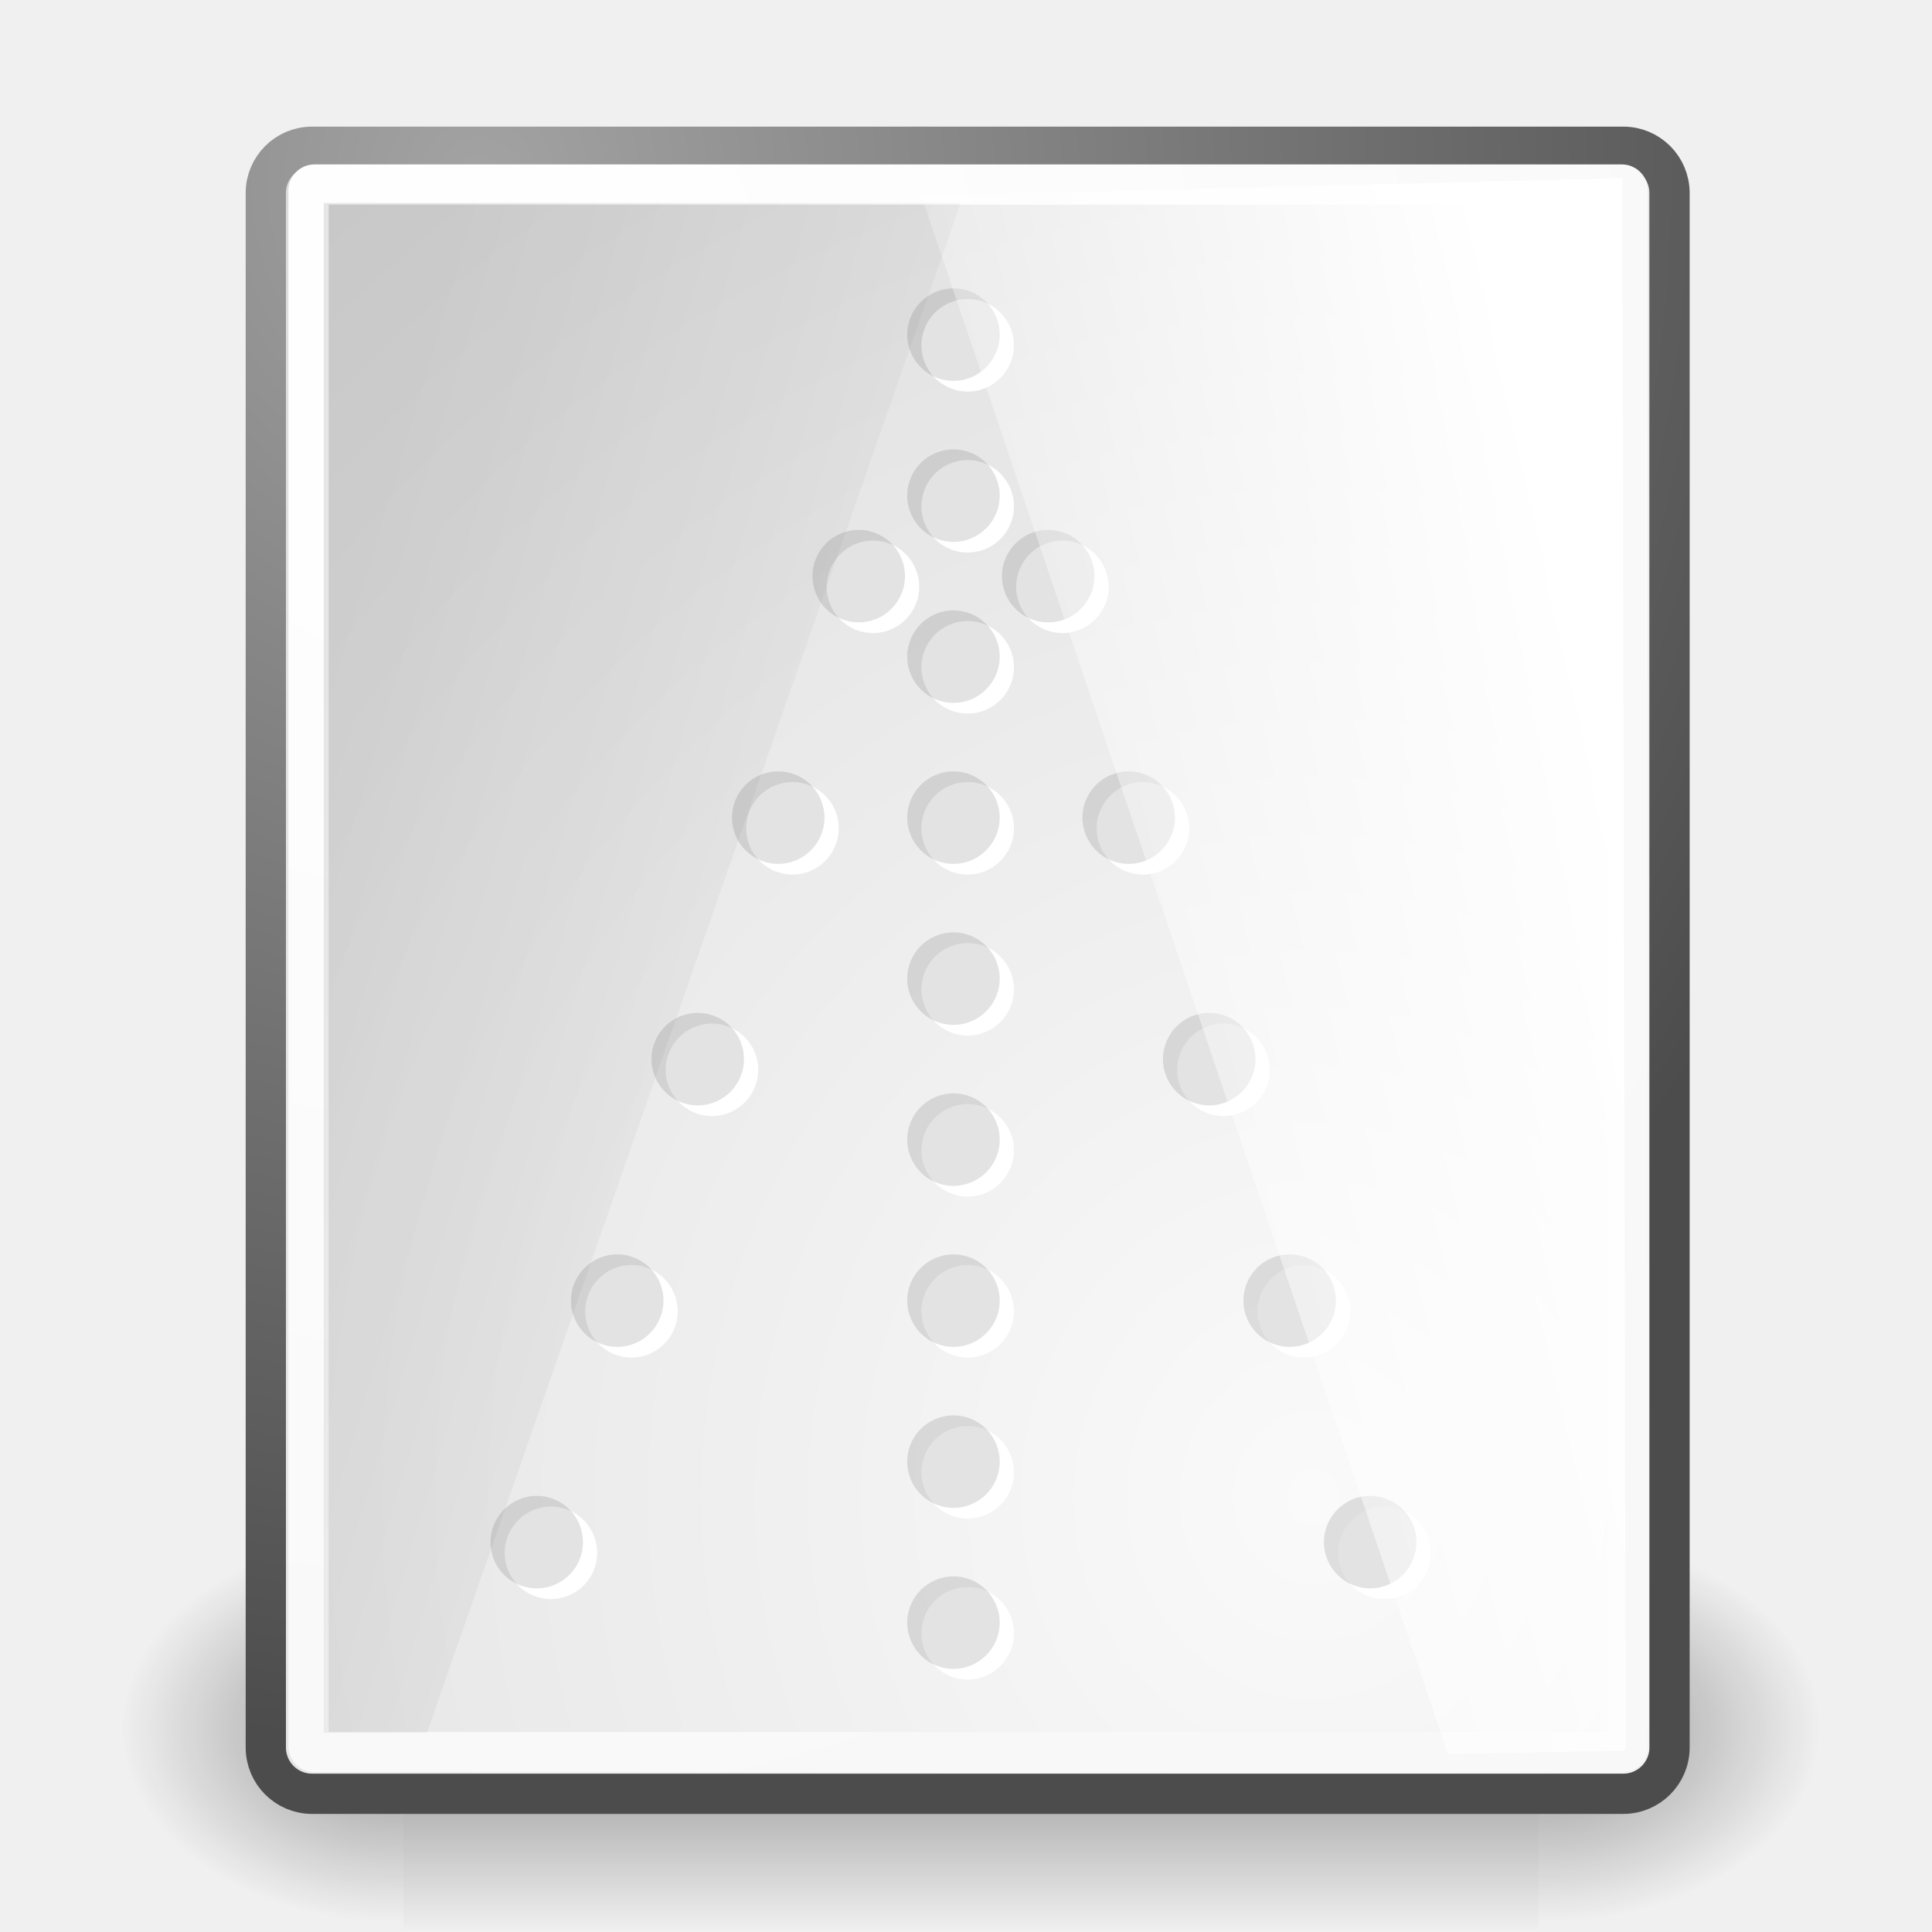
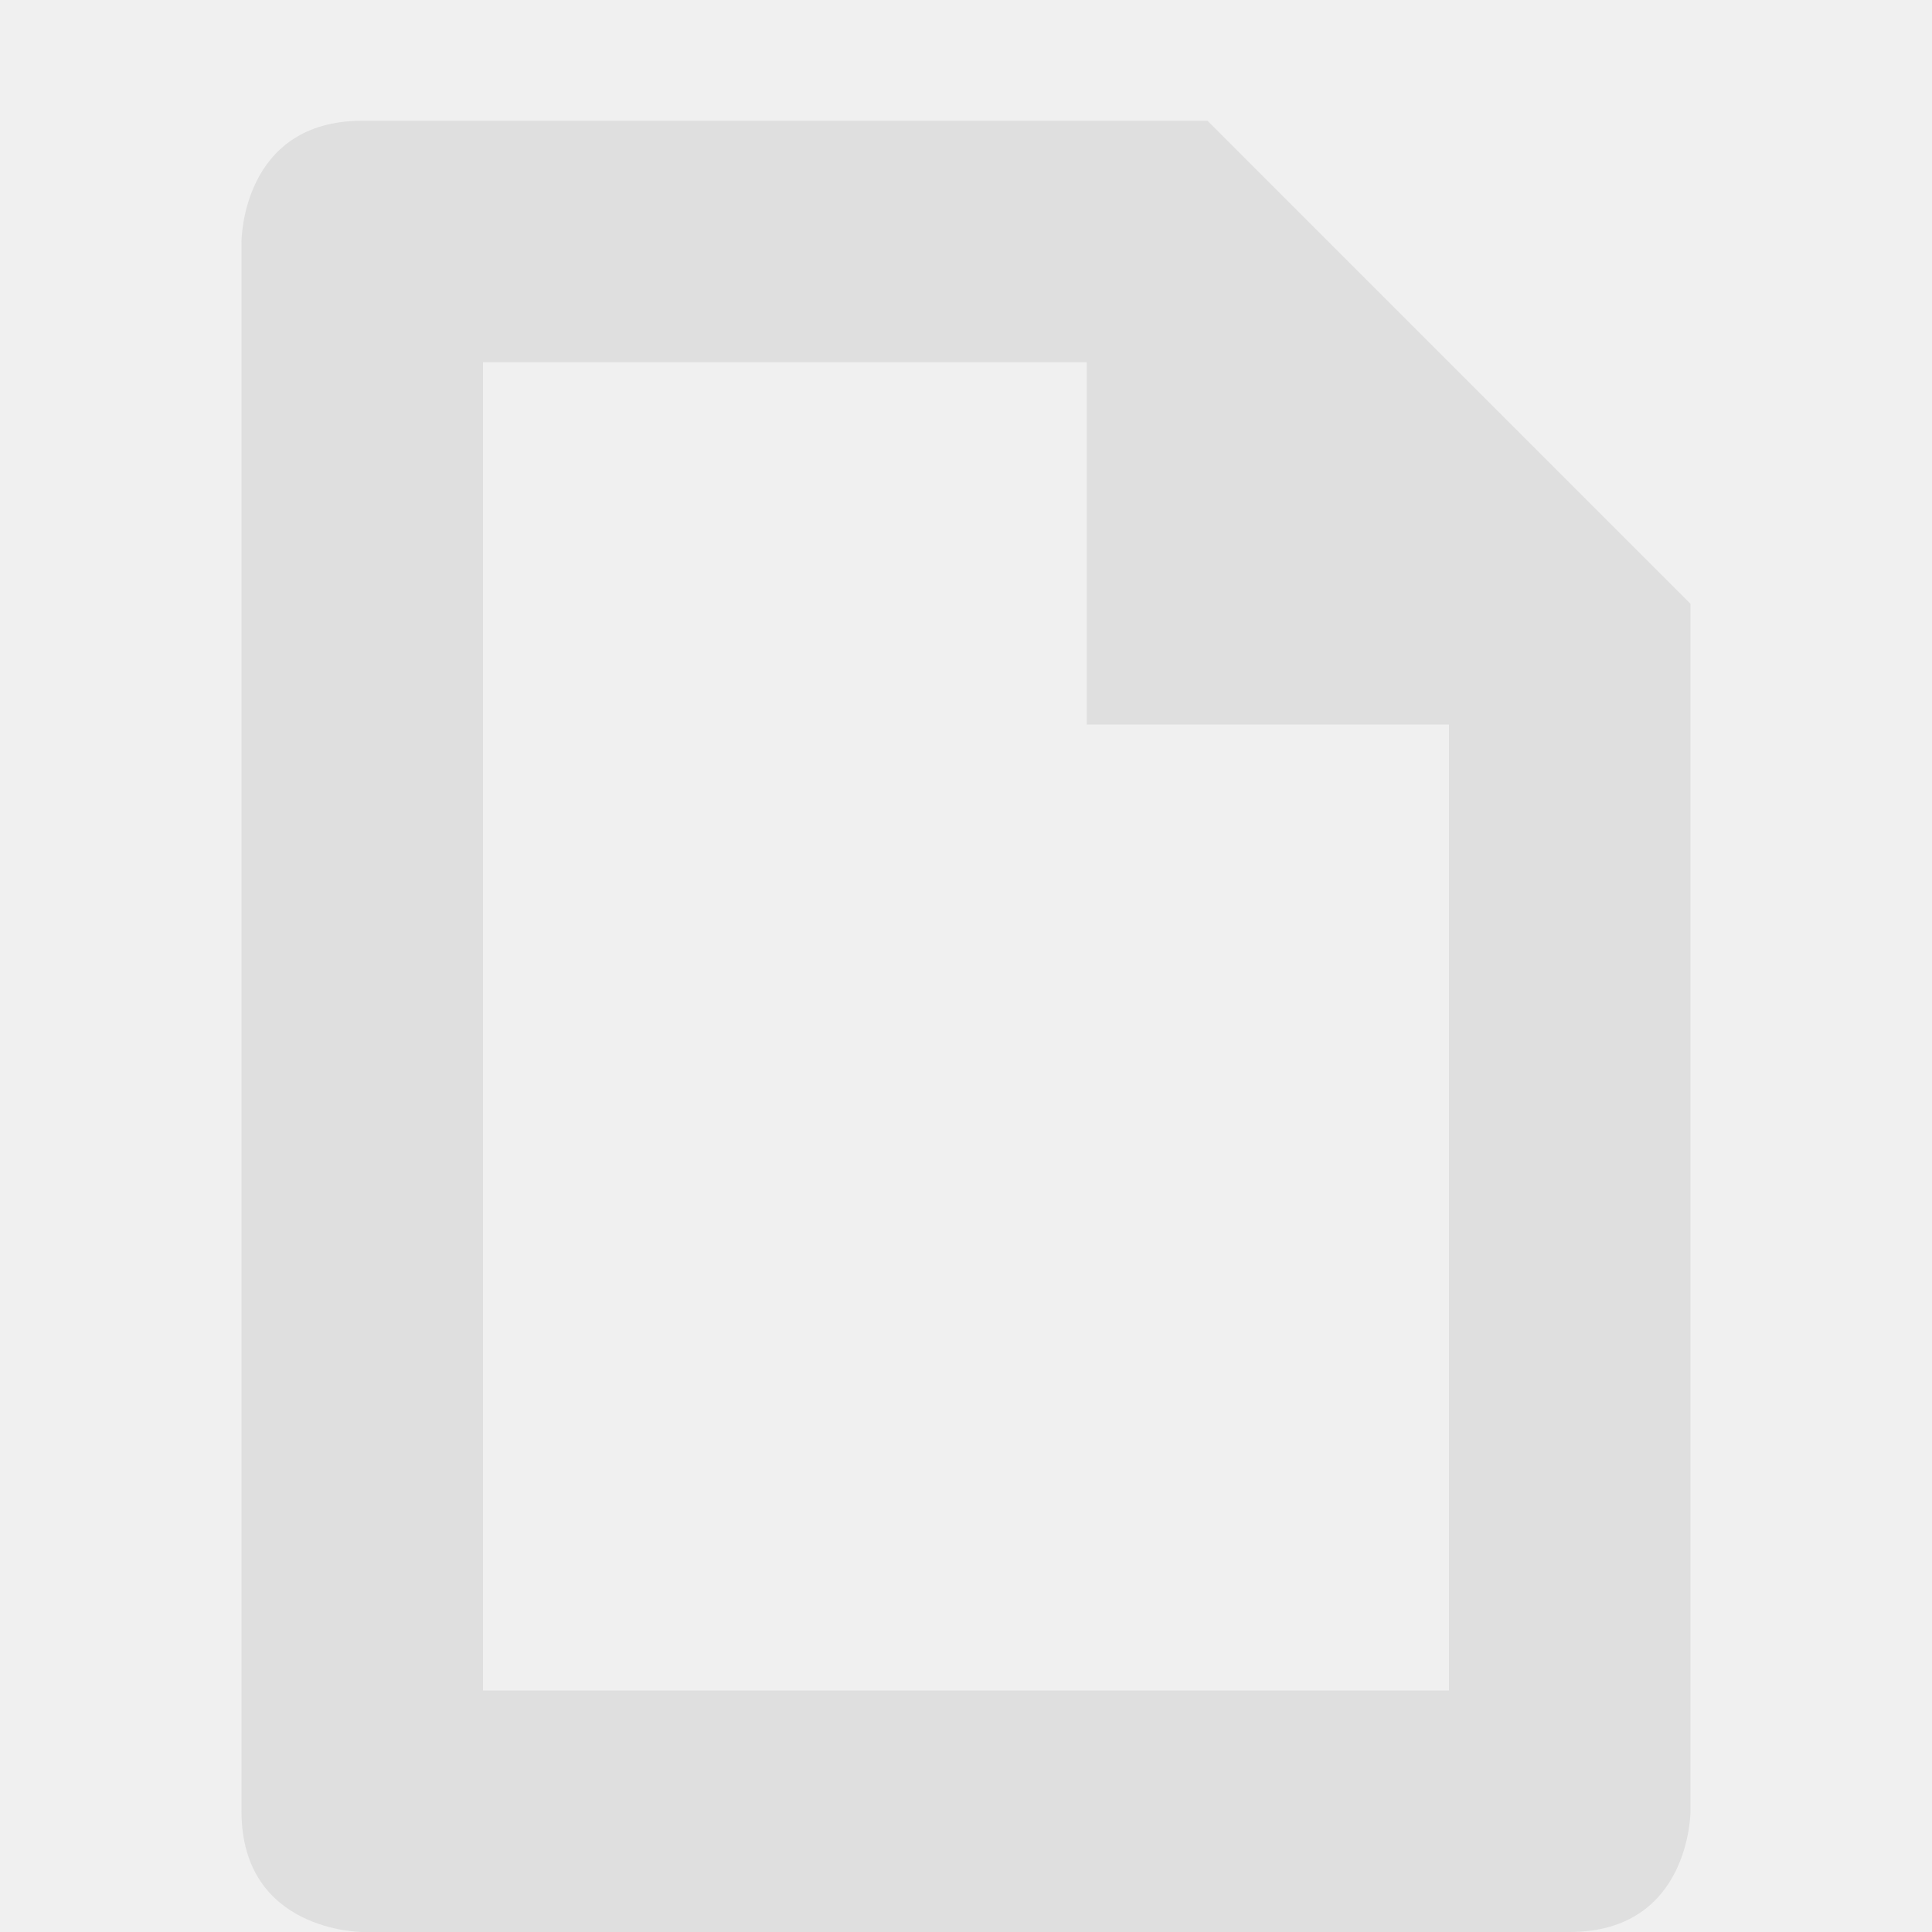
- <svg xmlns="http://www.w3.org/2000/svg" xmlns:xlink="http://www.w3.org/1999/xlink" width="48px" height="48px" id="svg249">
-   <defs id="defs3">
-     <radialGradient xlink:href="#linearGradient5060" id="radialGradient6719" gradientUnits="userSpaceOnUse" gradientTransform="matrix(-2.774389,0,0,1.969706,112.7623,-872.8854)" cx="605.714" cy="486.648" fx="605.714" fy="486.648" r="117.143" />
-     <linearGradient id="linearGradient5060">
-       <stop style="stop-color:black;stop-opacity:1;" offset="0" id="stop5062" />
-       <stop style="stop-color:black;stop-opacity:0;" offset="1" id="stop5064" />
-     </linearGradient>
-     <radialGradient xlink:href="#linearGradient5060" id="radialGradient6717" gradientUnits="userSpaceOnUse" gradientTransform="matrix(2.774389,0,0,1.969706,-1891.633,-872.8854)" cx="605.714" cy="486.648" fx="605.714" fy="486.648" r="117.143" />
-     <linearGradient id="linearGradient5048">
-       <stop style="stop-color:black;stop-opacity:0;" offset="0" id="stop5050" />
-       <stop id="stop5056" offset="0.5" style="stop-color:black;stop-opacity:1;" />
-       <stop style="stop-color:black;stop-opacity:0;" offset="1" id="stop5052" />
-     </linearGradient>
-     <linearGradient xlink:href="#linearGradient5048" id="linearGradient6715" gradientUnits="userSpaceOnUse" gradientTransform="matrix(2.774389,0,0,1.969706,-1892.179,-872.8854)" x1="302.857" y1="366.648" x2="302.857" y2="609.505" />
-     <linearGradient id="linearGradient5853">
-       <stop style="stop-color:#000000;stop-opacity:1;" offset="0" id="stop5855" />
-       <stop style="stop-color:#000000;stop-opacity:0;" offset="1" id="stop5857" />
-     </linearGradient>
-     <linearGradient id="linearGradient3531">
-       <stop id="stop3533" offset="0" style="stop-color:#000000;stop-opacity:0.093;" />
-       <stop id="stop3535" offset="1" style="stop-color:#000000;stop-opacity:0;" />
-     </linearGradient>
-     <linearGradient id="linearGradient3519">
-       <stop style="stop-color:#ffffff;stop-opacity:1;" offset="0" id="stop3521" />
-       <stop style="stop-color:#ffffff;stop-opacity:0;" offset="1" id="stop3523" />
-     </linearGradient>
-     <linearGradient id="linearGradient15662">
-       <stop style="stop-color:#ffffff;stop-opacity:1;" offset="0" id="stop15664" />
-       <stop style="stop-color:#f8f8f8;stop-opacity:1;" offset="1" id="stop15666" />
-     </linearGradient>
-     <linearGradient id="linearGradient269">
-       <stop style="stop-color:#a3a3a3;stop-opacity:1;" offset="0" id="stop270" />
-       <stop style="stop-color:#4c4c4c;stop-opacity:1;" offset="1" id="stop271" />
-     </linearGradient>
-     <linearGradient id="linearGradient259">
-       <stop style="stop-color:#fafafa;stop-opacity:1;" offset="0" id="stop260" />
-       <stop style="stop-color:#bbbbbb;stop-opacity:1;" offset="1" id="stop261" />
-     </linearGradient>
-     <radialGradient r="37.752" fy="3.756" fx="8.824" cy="3.756" cx="8.824" gradientTransform="matrix(0.968273,0,0,1.032767,3.353553,0.646447)" gradientUnits="userSpaceOnUse" id="radialGradient15656" xlink:href="#linearGradient269" />
-     <radialGradient r="86.708" fy="35.737" fx="33.967" cy="35.737" cx="33.967" gradientTransform="scale(0.960493,1.041132)" gradientUnits="userSpaceOnUse" id="radialGradient15658" xlink:href="#linearGradient259" />
-     <radialGradient r="38.159" fy="7.268" fx="8.144" cy="7.268" cx="8.144" gradientTransform="matrix(0.968273,0,0,1.032767,3.353553,0.646447)" gradientUnits="userSpaceOnUse" id="radialGradient15668" xlink:href="#linearGradient15662" />
-     <linearGradient xlink:href="#linearGradient3519" id="linearGradient3525" gradientTransform="scale(0.668545,1.495785)" x1="57.644" y1="8.601" x2="34.242" y2="21.034" gradientUnits="userSpaceOnUse" />
-     <linearGradient xlink:href="#linearGradient3531" id="linearGradient3529" gradientUnits="userSpaceOnUse" gradientTransform="matrix(-0.668545,0,0,1.495785,47.90649,0)" x1="57.644" y1="8.601" x2="39.082" y2="20.923" />
-     <radialGradient xlink:href="#linearGradient5853" id="radialGradient5859" cx="24.875" cy="41.625" fx="24.875" fy="41.625" r="16.625" gradientTransform="matrix(0.834586,-4.742171e-18,1.889736e-18,0.332579,4.114662,27.78137)" gradientUnits="userSpaceOnUse" />
-   </defs>
-   <g id="layer6">
-     <g style="display:inline" transform="matrix(2.105461e-2,0,0,2.086758e-2,42.85172,41.1536)" id="g6707">
-       <rect style="opacity:0.402;color:black;fill:url(#linearGradient6715);fill-opacity:1;fill-rule:nonzero;stroke:none;stroke-width:1;stroke-linecap:round;stroke-linejoin:miter;marker:none;marker-start:none;marker-mid:none;marker-end:none;stroke-miterlimit:4;stroke-dasharray:none;stroke-dashoffset:0;stroke-opacity:1;visibility:visible;display:inline;overflow:visible" id="rect6709" width="1339.633" height="478.357" x="-1559.252" y="-150.697" />
-       <path style="opacity:0.402;color:black;fill:url(#radialGradient6717);fill-opacity:1;fill-rule:nonzero;stroke:none;stroke-width:1;stroke-linecap:round;stroke-linejoin:miter;marker:none;marker-start:none;marker-mid:none;marker-end:none;stroke-miterlimit:4;stroke-dasharray:none;stroke-dashoffset:0;stroke-opacity:1;visibility:visible;display:inline;overflow:visible" d="M -219.619,-150.68 C -219.619,-150.68 -219.619,327.65 -219.619,327.65 C -76.745,328.551 125.781,220.481 125.781,88.454 C 125.781,-43.572 -33.655,-150.68 -219.619,-150.68 z " id="path6711" />
-       <path id="path6713" d="M -1559.252,-150.68 C -1559.252,-150.68 -1559.252,327.65 -1559.252,327.65 C -1702.127,328.551 -1904.652,220.481 -1904.652,88.454 C -1904.652,-43.572 -1745.216,-150.68 -1559.252,-150.68 z " style="opacity:0.402;color:black;fill:url(#radialGradient6719);fill-opacity:1;fill-rule:nonzero;stroke:none;stroke-width:1;stroke-linecap:round;stroke-linejoin:miter;marker:none;marker-start:none;marker-mid:none;marker-end:none;stroke-miterlimit:4;stroke-dasharray:none;stroke-dashoffset:0;stroke-opacity:1;visibility:visible;display:inline;overflow:visible" />
-     </g>
-   </g>
-   <g id="layer1" style="display:inline">
-     <rect ry="1.149" y="3.646" x="6.604" height="40.92" width="34.875" id="rect15391" style="color:#000000;fill:url(#radialGradient15658);fill-opacity:1;fill-rule:nonzero;stroke:url(#radialGradient15656);stroke-width:1;stroke-linecap:round;stroke-linejoin:round;stroke-miterlimit:4;stroke-dashoffset:0;stroke-opacity:1;marker:none;marker-start:none;marker-mid:none;marker-end:none;visibility:visible;display:block;overflow:visible" />
-     <rect rx="0.149" ry="0.149" y="4.584" x="7.666" height="38.946" width="32.776" id="rect15660" style="color:#000000;fill:none;fill-opacity:1;fill-rule:nonzero;stroke:url(#radialGradient15668);stroke-width:1;stroke-linecap:round;stroke-linejoin:round;stroke-miterlimit:4;stroke-dashoffset:0;stroke-opacity:1;marker:none;marker-start:none;marker-mid:none;marker-end:none;visibility:visible;display:block;overflow:visible" />
-   </g>
-   <g style="display:inline" id="layer5">
-     <g id="g3405" transform="translate(-1.149045,0)">
-       <path d="M 26.34 8.579 A 1.149 1.149 0 1 1  24.042,8.579 A 1.149 1.149 0 1 1  26.34 8.579 z" id="path3401" style="fill:#ffffff;fill-opacity:1" />
-       <path transform="translate(-0.353553,-0.265165)" style="fill:#000000;fill-opacity:0.111" id="path3403" d="M 26.34 8.579 A 1.149 1.149 0 1 1  24.042,8.579 A 1.149 1.149 0 1 1  26.34 8.579 z" />
-     </g>
-     <g id="g3409" transform="translate(-1.149045,4)">
-       <path style="fill:#ffffff;fill-opacity:1" id="path3411" d="M 26.34 8.579 A 1.149 1.149 0 1 1  24.042,8.579 A 1.149 1.149 0 1 1  26.34 8.579 z" />
-       <path d="M 26.34 8.579 A 1.149 1.149 0 1 1  24.042,8.579 A 1.149 1.149 0 1 1  26.34 8.579 z" id="path3413" style="fill:#000000;fill-opacity:0.111" transform="translate(-0.353553,-0.265165)" />
-     </g>
-     <g transform="translate(-1.149045,8)" id="g3415">
-       <path d="M 26.34 8.579 A 1.149 1.149 0 1 1  24.042,8.579 A 1.149 1.149 0 1 1  26.34 8.579 z" id="path3417" style="fill:#ffffff;fill-opacity:1" />
-       <path transform="translate(-0.353553,-0.265165)" style="fill:#000000;fill-opacity:0.111" id="path3419" d="M 26.34 8.579 A 1.149 1.149 0 1 1  24.042,8.579 A 1.149 1.149 0 1 1  26.34 8.579 z" />
-     </g>
-     <g id="g3421" transform="translate(-1.149045,12)">
-       <path style="fill:#ffffff;fill-opacity:1" id="path3423" d="M 26.34 8.579 A 1.149 1.149 0 1 1  24.042,8.579 A 1.149 1.149 0 1 1  26.34 8.579 z" />
-       <path d="M 26.34 8.579 A 1.149 1.149 0 1 1  24.042,8.579 A 1.149 1.149 0 1 1  26.34 8.579 z" id="path3425" style="fill:#000000;fill-opacity:0.111" transform="translate(-0.353553,-0.265165)" />
-     </g>
-     <g transform="translate(-1.149045,16)" id="g3427">
-       <path d="M 26.34 8.579 A 1.149 1.149 0 1 1  24.042,8.579 A 1.149 1.149 0 1 1  26.34 8.579 z" id="path3429" style="fill:#ffffff;fill-opacity:1" />
-       <path transform="translate(-0.353553,-0.265165)" style="fill:#000000;fill-opacity:0.111" id="path3431" d="M 26.34 8.579 A 1.149 1.149 0 1 1  24.042,8.579 A 1.149 1.149 0 1 1  26.34 8.579 z" />
-     </g>
-     <g id="g3433" transform="translate(-1.149045,20)">
-       <path style="fill:#ffffff;fill-opacity:1" id="path3435" d="M 26.34 8.579 A 1.149 1.149 0 1 1  24.042,8.579 A 1.149 1.149 0 1 1  26.34 8.579 z" />
-       <path d="M 26.34 8.579 A 1.149 1.149 0 1 1  24.042,8.579 A 1.149 1.149 0 1 1  26.34 8.579 z" id="path3437" style="fill:#000000;fill-opacity:0.111" transform="translate(-0.353553,-0.265165)" />
-     </g>
-     <g transform="translate(-1.149045,24)" id="g3439">
-       <path d="M 26.34 8.579 A 1.149 1.149 0 1 1  24.042,8.579 A 1.149 1.149 0 1 1  26.34 8.579 z" id="path3441" style="fill:#ffffff;fill-opacity:1" />
-       <path transform="translate(-0.353553,-0.265165)" style="fill:#000000;fill-opacity:0.111" id="path3443" d="M 26.34 8.579 A 1.149 1.149 0 1 1  24.042,8.579 A 1.149 1.149 0 1 1  26.34 8.579 z" />
-     </g>
-     <g id="g3445" transform="translate(-1.149045,28)">
-       <path style="fill:#ffffff;fill-opacity:1" id="path3447" d="M 26.34 8.579 A 1.149 1.149 0 1 1  24.042,8.579 A 1.149 1.149 0 1 1  26.34 8.579 z" />
-       <path d="M 26.34 8.579 A 1.149 1.149 0 1 1  24.042,8.579 A 1.149 1.149 0 1 1  26.34 8.579 z" id="path3449" style="fill:#000000;fill-opacity:0.111" transform="translate(-0.353553,-0.265165)" />
-     </g>
-     <g transform="translate(-1.149045,32)" id="g3451">
-       <path d="M 26.34 8.579 A 1.149 1.149 0 1 1  24.042,8.579 A 1.149 1.149 0 1 1  26.34 8.579 z" id="path3453" style="fill:#ffffff;fill-opacity:1" />
-       <path transform="translate(-0.353553,-0.265165)" style="fill:#000000;fill-opacity:0.111" id="path3455" d="M 26.34 8.579 A 1.149 1.149 0 1 1  24.042,8.579 A 1.149 1.149 0 1 1  26.34 8.579 z" />
-     </g>
-     <g id="g3457" transform="translate(-3.502596,6)">
-       <path style="fill:#ffffff;fill-opacity:1" id="path3459" d="M 26.34 8.579 A 1.149 1.149 0 1 1  24.042,8.579 A 1.149 1.149 0 1 1  26.34 8.579 z" />
-       <path d="M 26.34 8.579 A 1.149 1.149 0 1 1  24.042,8.579 A 1.149 1.149 0 1 1  26.34 8.579 z" id="path3461" style="fill:#000000;fill-opacity:0.111" transform="translate(-0.353553,-0.265165)" />
-     </g>
-     <g transform="translate(1.204508,6)" id="g3463">
-       <path d="M 26.34 8.579 A 1.149 1.149 0 1 1  24.042,8.579 A 1.149 1.149 0 1 1  26.34 8.579 z" id="path3465" style="fill:#ffffff;fill-opacity:1" />
-       <path transform="translate(-0.353553,-0.265165)" style="fill:#000000;fill-opacity:0.111" id="path3467" d="M 26.34 8.579 A 1.149 1.149 0 1 1  24.042,8.579 A 1.149 1.149 0 1 1  26.34 8.579 z" />
-     </g>
-     <g id="g3469" transform="translate(3.204508,12)">
-       <path style="fill:#ffffff;fill-opacity:1" id="path3471" d="M 26.34 8.579 A 1.149 1.149 0 1 1  24.042,8.579 A 1.149 1.149 0 1 1  26.34 8.579 z" />
-       <path d="M 26.34 8.579 A 1.149 1.149 0 1 1  24.042,8.579 A 1.149 1.149 0 1 1  26.34 8.579 z" id="path3473" style="fill:#000000;fill-opacity:0.111" transform="translate(-0.353553,-0.265165)" />
-     </g>
-     <g transform="translate(5.204508,18)" id="g3475">
-       <path d="M 26.34 8.579 A 1.149 1.149 0 1 1  24.042,8.579 A 1.149 1.149 0 1 1  26.34 8.579 z" id="path3477" style="fill:#ffffff;fill-opacity:1" />
-       <path transform="translate(-0.353553,-0.265165)" style="fill:#000000;fill-opacity:0.111" id="path3479" d="M 26.34 8.579 A 1.149 1.149 0 1 1  24.042,8.579 A 1.149 1.149 0 1 1  26.34 8.579 z" />
-     </g>
-     <g id="g3481" transform="translate(7.204508,24)">
-       <path style="fill:#ffffff;fill-opacity:1" id="path3483" d="M 26.34 8.579 A 1.149 1.149 0 1 1  24.042,8.579 A 1.149 1.149 0 1 1  26.34 8.579 z" />
-       <path d="M 26.34 8.579 A 1.149 1.149 0 1 1  24.042,8.579 A 1.149 1.149 0 1 1  26.34 8.579 z" id="path3485" style="fill:#000000;fill-opacity:0.111" transform="translate(-0.353553,-0.265165)" />
-     </g>
-     <g transform="translate(9.204482,30)" id="g3487">
-       <path d="M 26.34 8.579 A 1.149 1.149 0 1 1  24.042,8.579 A 1.149 1.149 0 1 1  26.34 8.579 z" id="path3489" style="fill:#ffffff;fill-opacity:1" />
-       <path transform="translate(-0.353553,-0.265165)" style="fill:#000000;fill-opacity:0.111" id="path3491" d="M 26.34 8.579 A 1.149 1.149 0 1 1  24.042,8.579 A 1.149 1.149 0 1 1  26.34 8.579 z" />
-     </g>
-     <g transform="translate(-5.502618,12)" id="g3493">
-       <path d="M 26.34 8.579 A 1.149 1.149 0 1 1  24.042,8.579 A 1.149 1.149 0 1 1  26.34 8.579 z" id="path3495" style="fill:#ffffff;fill-opacity:1" />
-       <path transform="translate(-0.353553,-0.265165)" style="fill:#000000;fill-opacity:0.111" id="path3497" d="M 26.34 8.579 A 1.149 1.149 0 1 1  24.042,8.579 A 1.149 1.149 0 1 1  26.34 8.579 z" />
-     </g>
-     <g id="g3499" transform="translate(-7.502618,18)">
-       <path style="fill:#ffffff;fill-opacity:1" id="path3501" d="M 26.34 8.579 A 1.149 1.149 0 1 1  24.042,8.579 A 1.149 1.149 0 1 1  26.34 8.579 z" />
-       <path d="M 26.34 8.579 A 1.149 1.149 0 1 1  24.042,8.579 A 1.149 1.149 0 1 1  26.34 8.579 z" id="path3503" style="fill:#000000;fill-opacity:0.111" transform="translate(-0.353553,-0.265165)" />
-     </g>
-     <g transform="translate(-9.502622,24)" id="g3505">
-       <path d="M 26.34 8.579 A 1.149 1.149 0 1 1  24.042,8.579 A 1.149 1.149 0 1 1  26.34 8.579 z" id="path3507" style="fill:#ffffff;fill-opacity:1" />
-       <path transform="translate(-0.353553,-0.265165)" style="fill:#000000;fill-opacity:0.111" id="path3509" d="M 26.34 8.579 A 1.149 1.149 0 1 1  24.042,8.579 A 1.149 1.149 0 1 1  26.34 8.579 z" />
-     </g>
-     <g id="g3511" transform="translate(-11.50263,30)">
-       <path style="fill:#ffffff;fill-opacity:1" id="path3513" d="M 26.34 8.579 A 1.149 1.149 0 1 1  24.042,8.579 A 1.149 1.149 0 1 1  26.34 8.579 z" />
-       <path d="M 26.34 8.579 A 1.149 1.149 0 1 1  24.042,8.579 A 1.149 1.149 0 1 1  26.34 8.579 z" id="path3515" style="fill:#000000;fill-opacity:0.111" transform="translate(-0.353553,-0.265165)" />
-     </g>
-     <path style="fill:url(#linearGradient3525);fill-opacity:1.0;fill-rule:evenodd;stroke:none;stroke-width:1px;stroke-linecap:butt;stroke-linejoin:miter;stroke-opacity:1" d="M 22.893,4.866 L 35.974,43.581 L 40.393,43.492 L 40.305,4.425 L 22.893,4.866 z " id="path3517" />
-     <path id="path3527" d="M 23.865,5.043 L 10.607,43.05 L 8.043,43.05 L 8.043,5.043 L 23.865,5.043 z " style="fill:url(#linearGradient3529);fill-opacity:1.0;fill-rule:evenodd;stroke:none;stroke-width:1px;stroke-linecap:butt;stroke-linejoin:miter;stroke-opacity:1" />
-   </g>
+ <svg xmlns="http://www.w3.org/2000/svg" width="16" height="16" version="1.1">
+   <path style="fill:#dfdfdf" d="M 3,1 C 2,1 2,2 2,2 V 15 C 2,16 3,16 3,16 H 13 C 14,16 14,15 14,15 V 5 L 10,1 Z M 4,3 H 9 V 6 H 12 V 14 H 4 Z" />
</svg>
